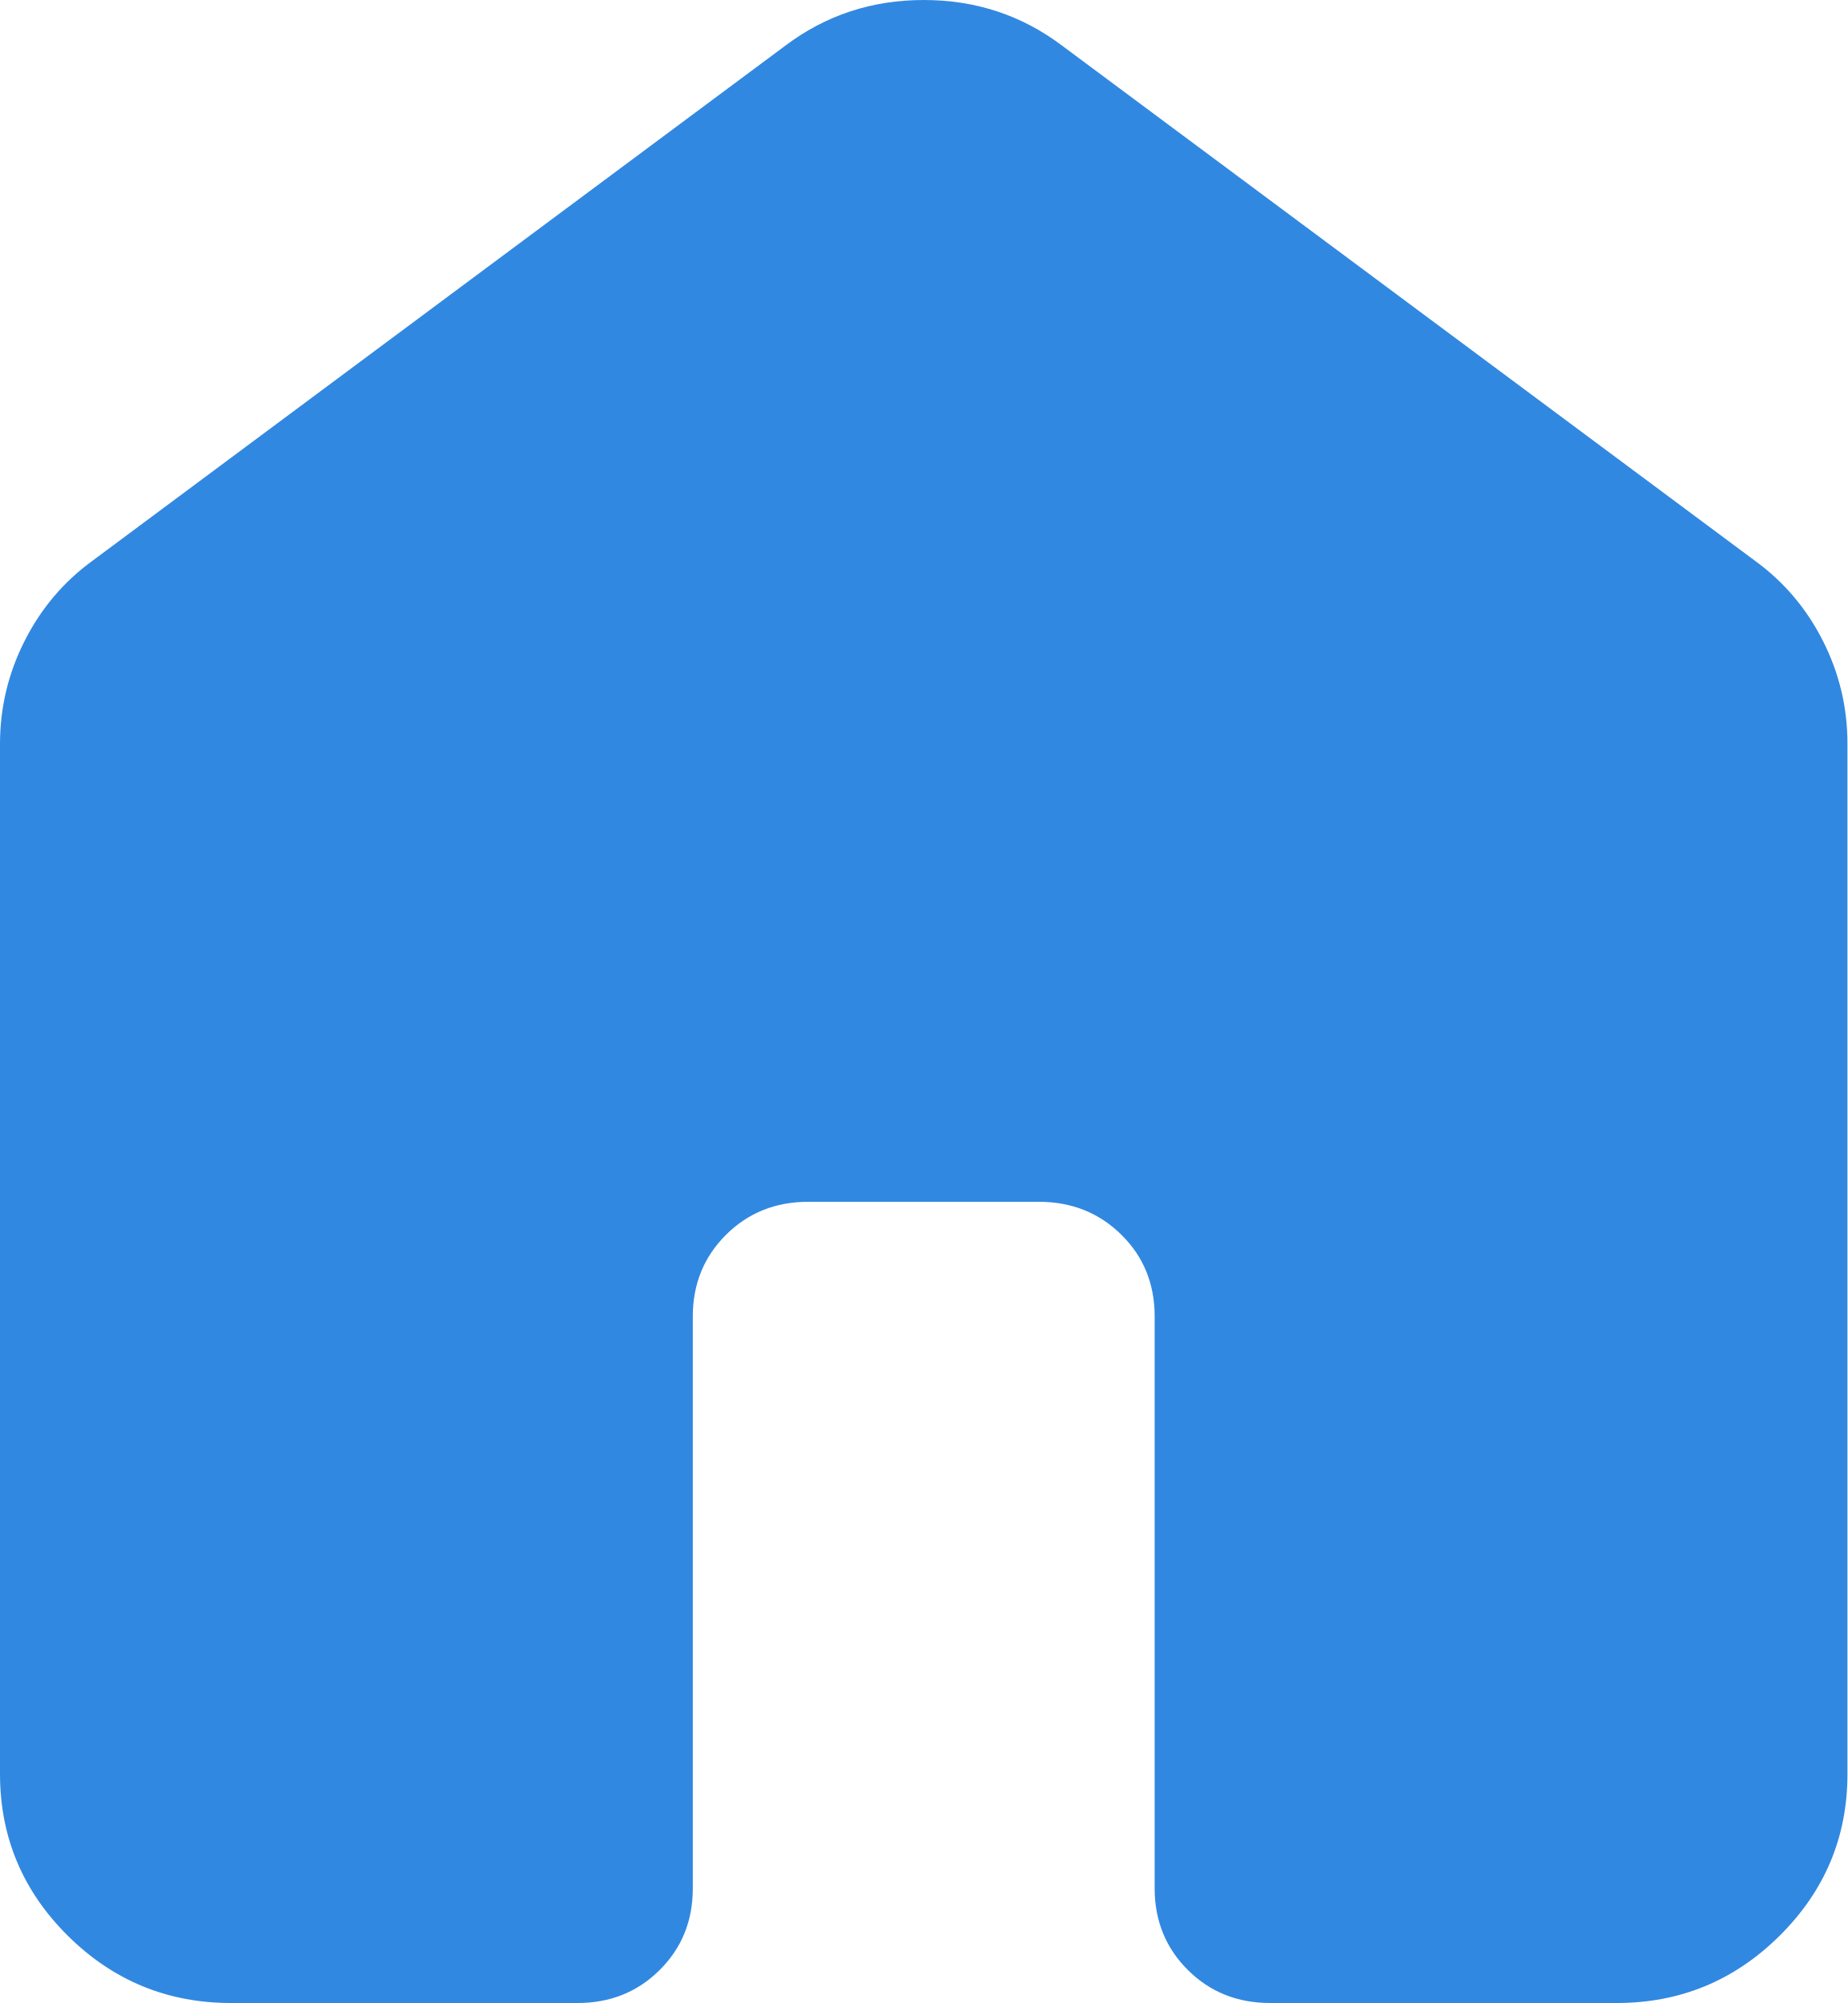
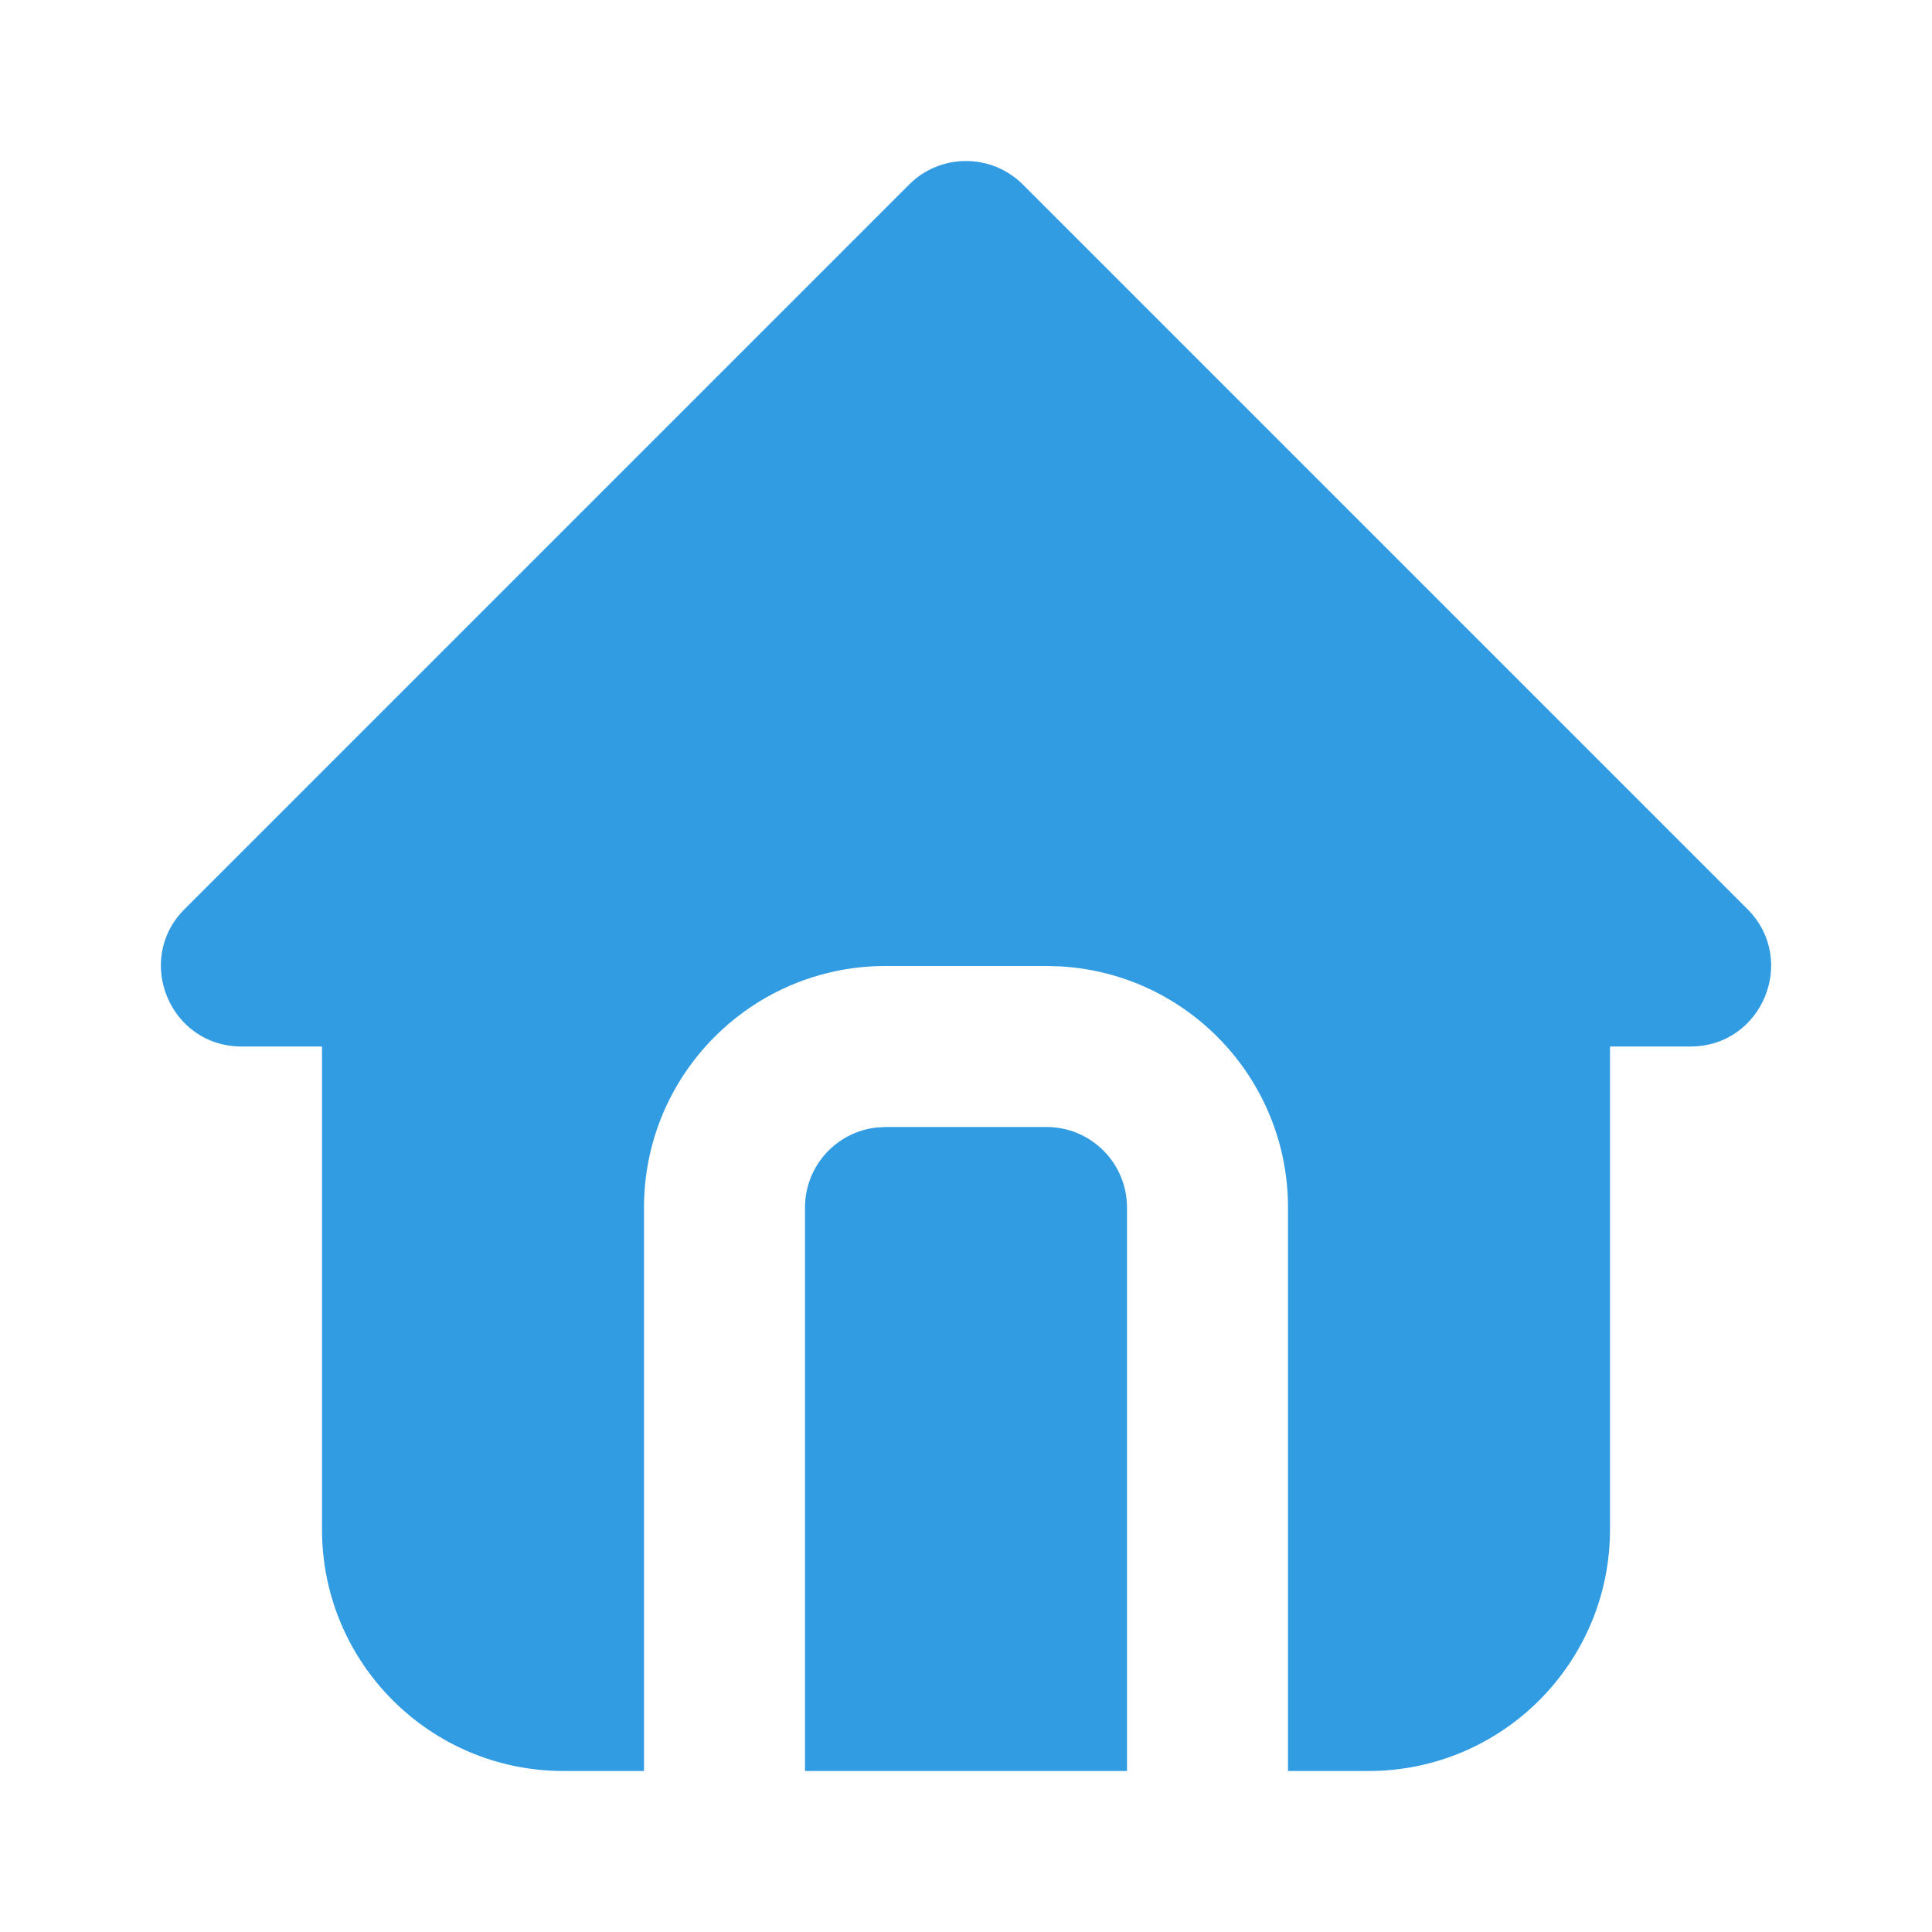
- <svg xmlns="http://www.w3.org/2000/svg" width="512" height="555" viewBox="0 0 512 555" fill="none">
-   <path d="M0 491.571V206.143C0 196.1 2.272 186.586 6.816 177.6C11.36 168.614 17.621 161.214 25.6 155.4L217.6 12.686C228.8 4.229 241.6 0 256 0C270.4 0 283.2 4.229 294.4 12.686L486.4 155.4C494.4 161.214 500.672 168.614 505.216 177.6C509.76 186.586 512.021 196.1 512 206.143V491.571C512 509.014 505.728 523.952 493.184 536.384C480.64 548.816 465.579 555.021 448 555H352C342.933 555 335.339 551.955 329.216 545.866C323.093 539.777 320.021 532.25 320 523.286V364.714C320 355.728 316.928 348.202 310.784 342.134C304.64 336.066 297.045 333.021 288 333H224C214.933 333 207.339 336.045 201.216 342.134C195.093 348.223 192.021 355.75 192 364.714V523.286C192 532.271 188.928 539.809 182.784 545.898C176.64 551.987 169.045 555.021 160 555H64C46.4 555 31.339 548.794 18.816 536.384C6.293 523.973 0.021 509.035 0 491.571Z" fill="#3188E1" />
+ <svg xmlns="http://www.w3.org/2000/svg" width="24" height="24" viewBox="0 0 24 24" fill="#319ce1" class="icon icon-tabler icons-tabler-filled icon-tabler-home">
+   <path stroke="none" d="M0 0h24v24H0z" fill="none" />
+   <path d="M12.707 2.293l9 9c.63 .63 .184 1.707 -.707 1.707h-1v6a3 3 0 0 1 -3 3h-1v-7a3 3 0 0 0 -2.824 -2.995l-.176 -.005h-2a3 3 0 0 0 -3 3v7h-1a3 3 0 0 1 -3 -3v-6h-1c-.89 0 -1.337 -1.077 -.707 -1.707l9 -9a1 1 0 0 1 1.414 0m.293 11.707a1 1 0 0 1 1 1v7h-4v-7a1 1 0 0 1 .883 -.993l.117 -.007z" />
</svg>
